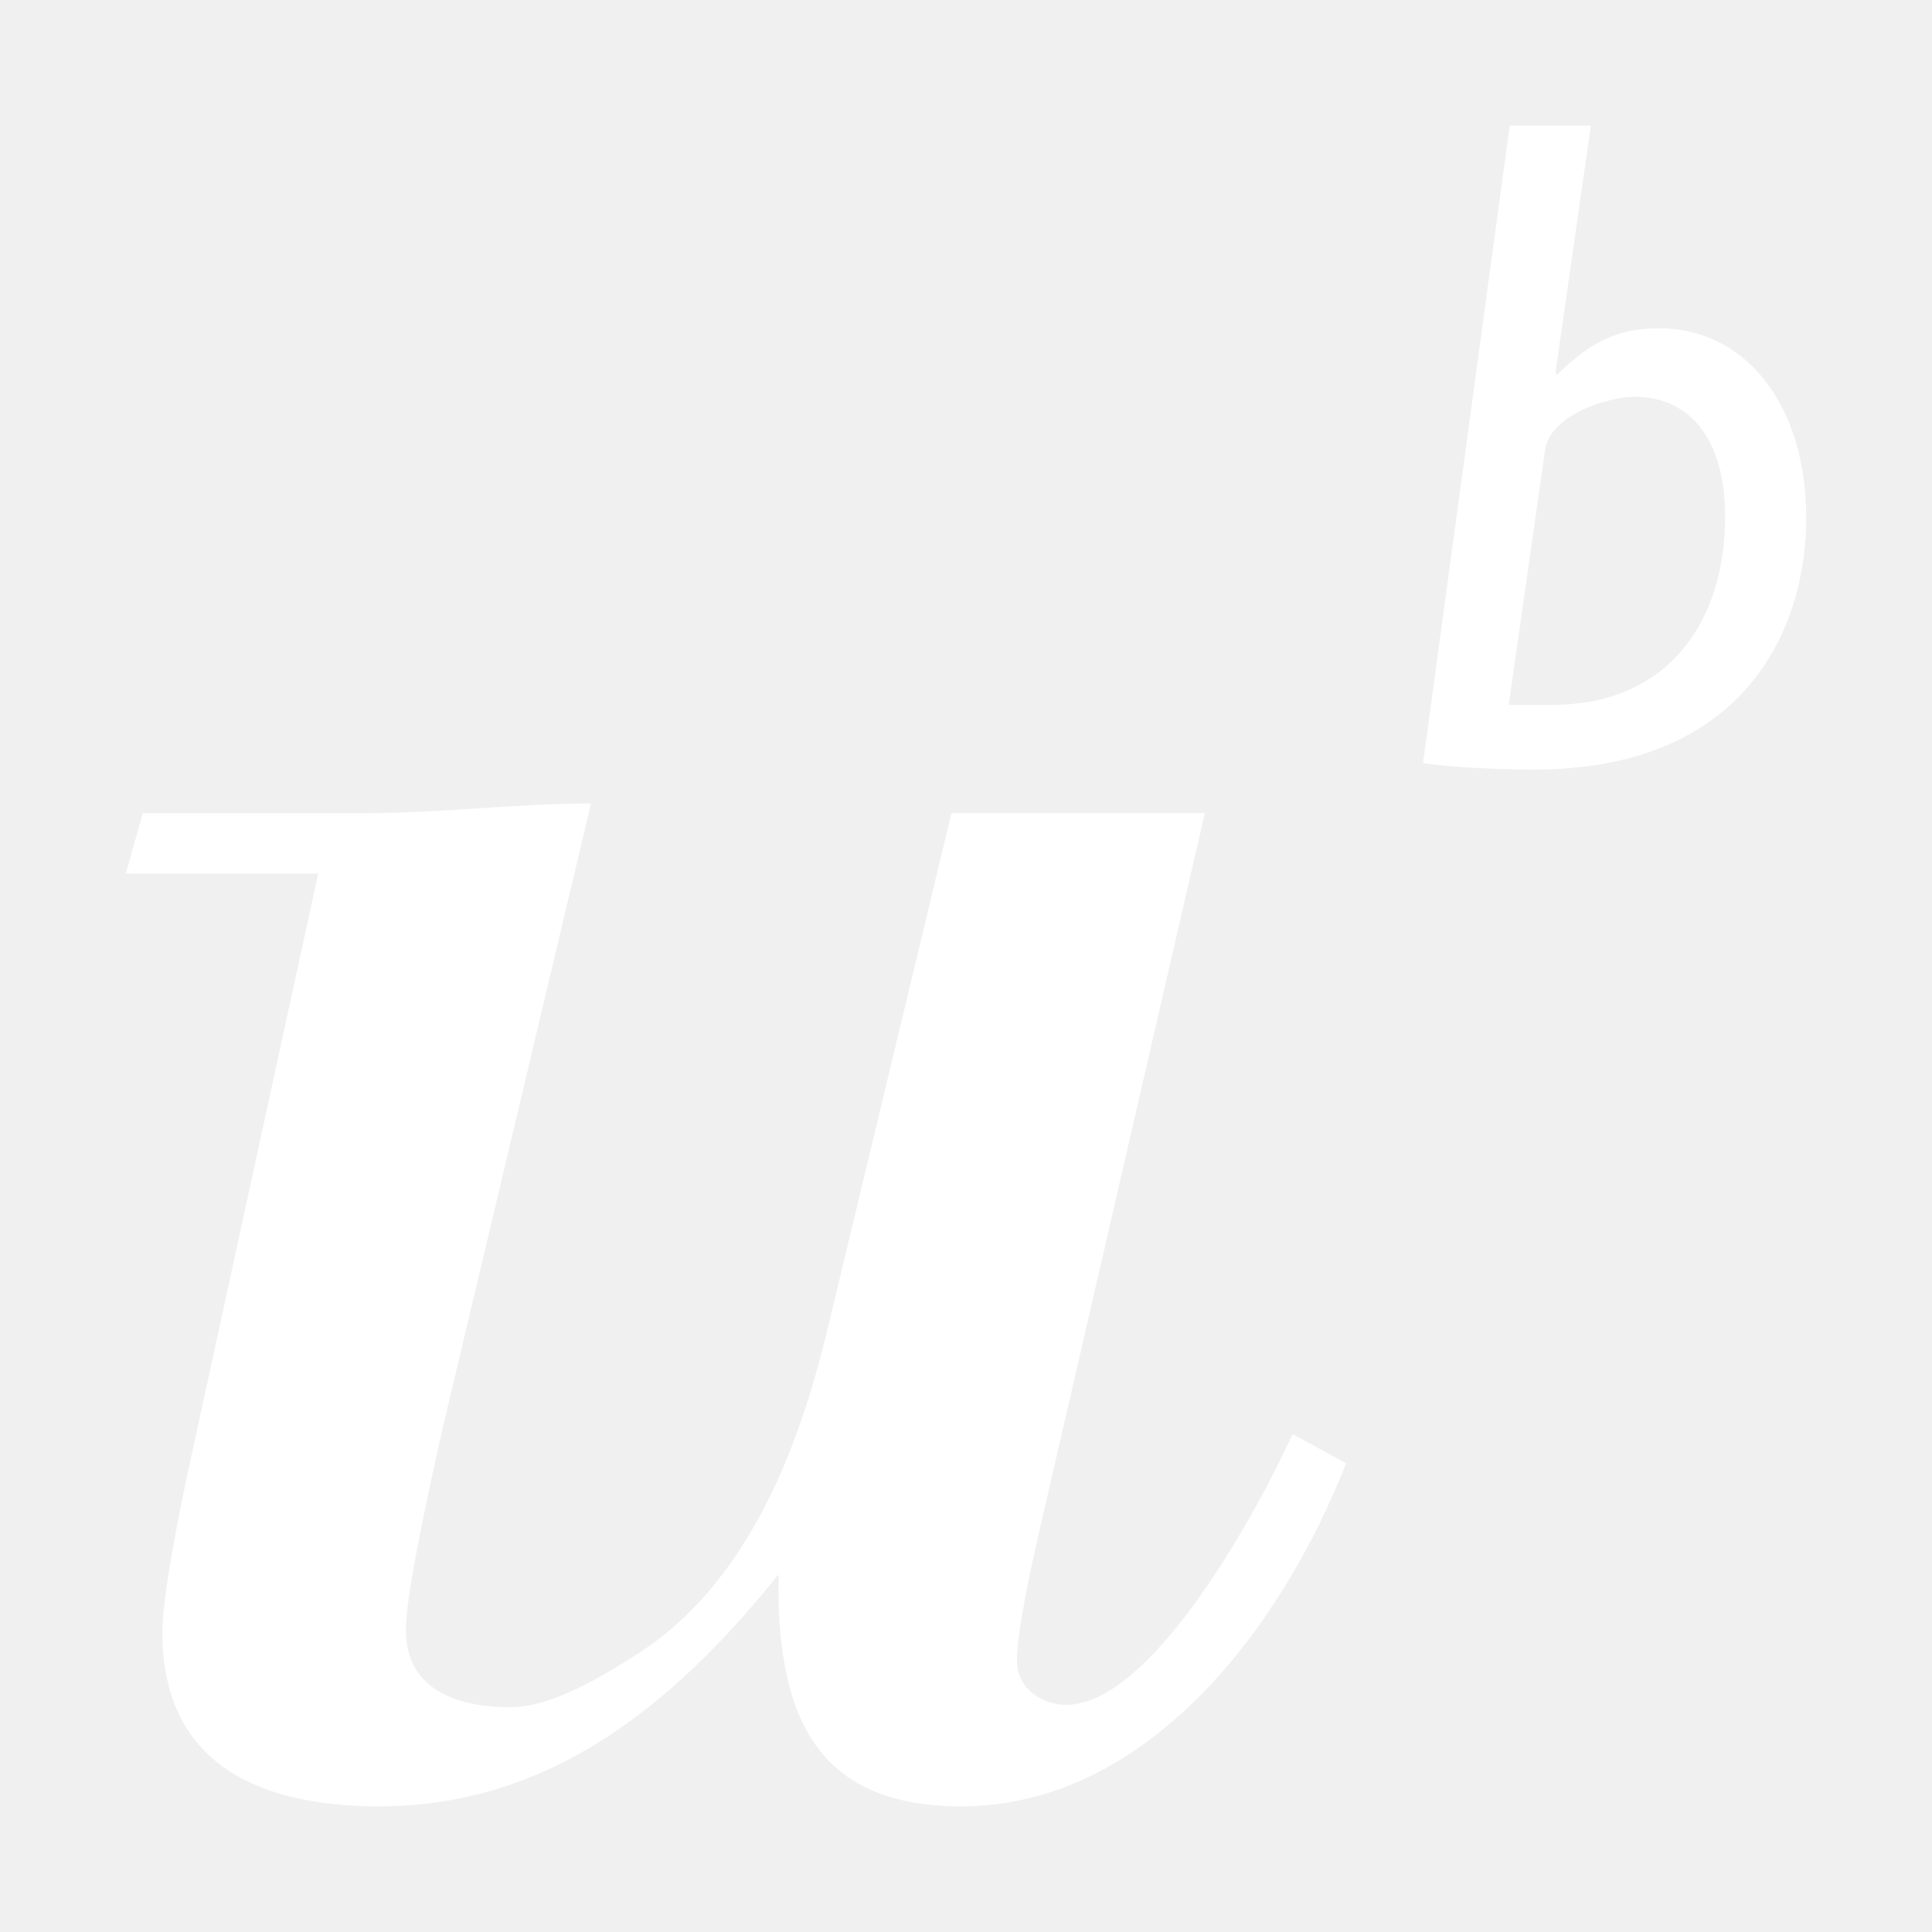
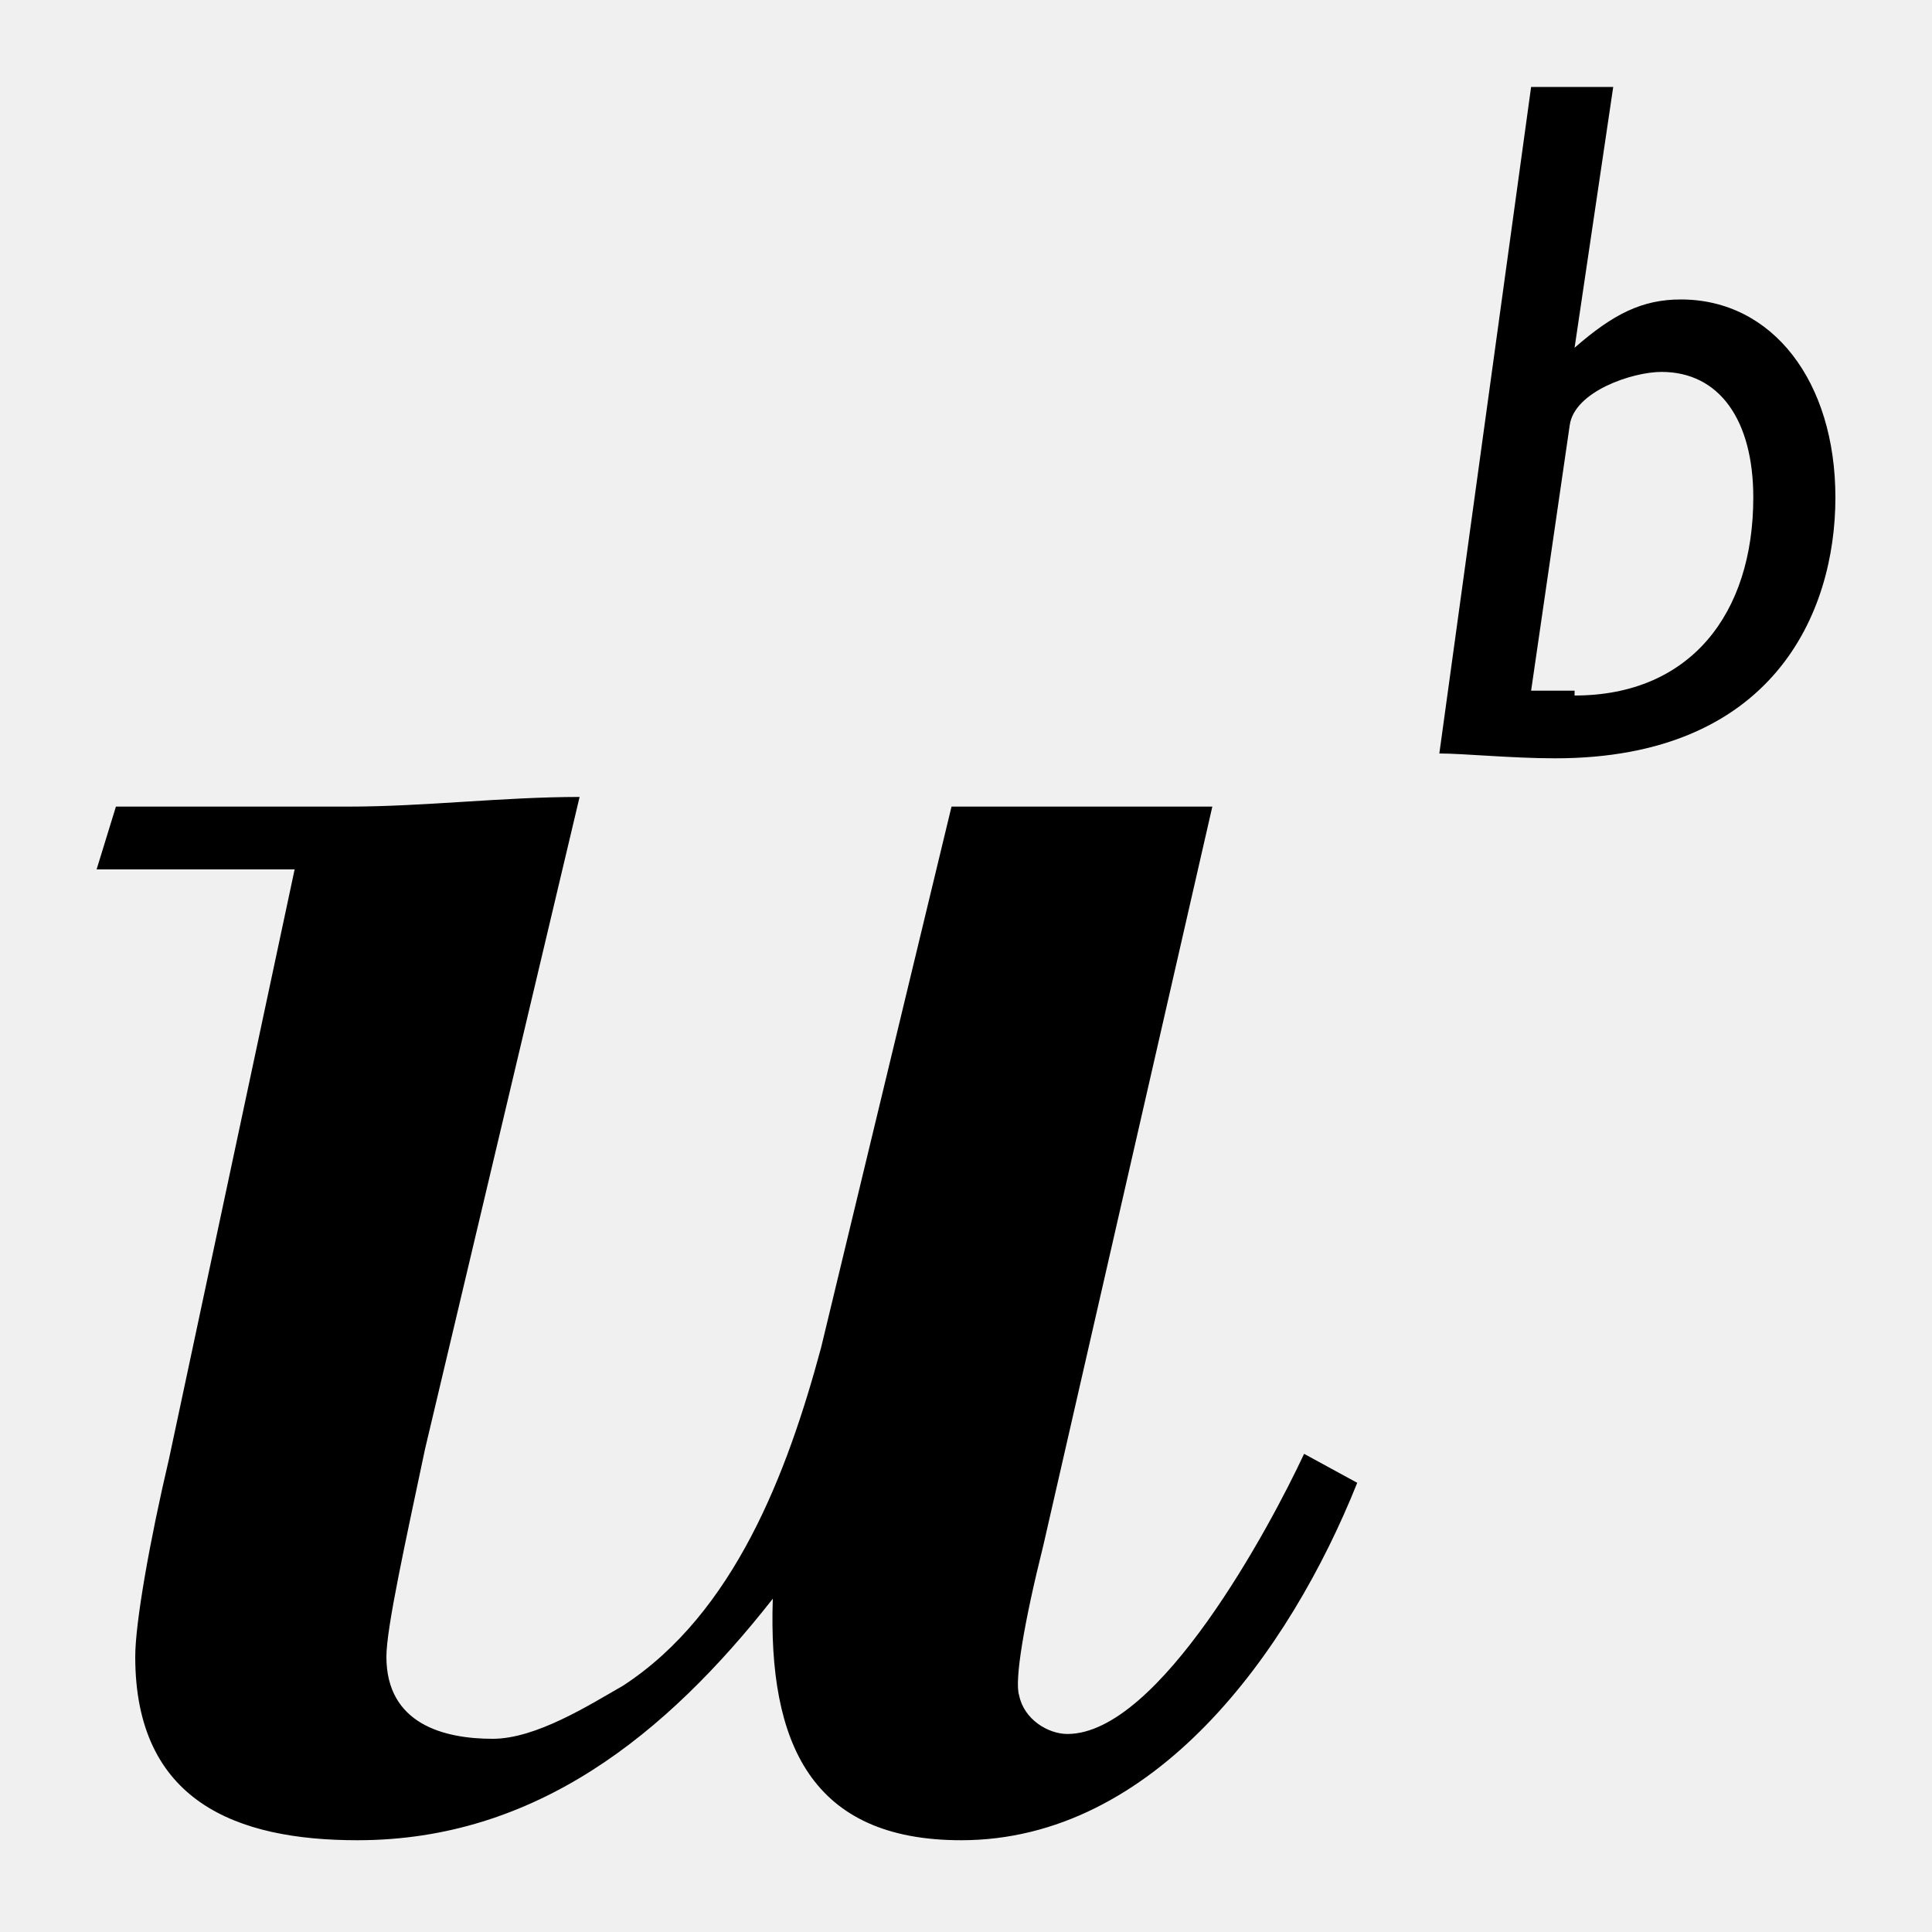
- <svg xmlns="http://www.w3.org/2000/svg" version="1.1" id="Ebene_1" x="0px" y="0px" width="40px" height="40px" viewBox="22.75 23.089 40 40" enable-background="new 22.75 23.089 40 40" xml:space="preserve">
+ <svg xmlns="http://www.w3.org/2000/svg" version="1.1" id="Ebene_1" x="0px" y="0px" viewBox="0 0 40 40" style="enable-background:new 0 0 40 40;" xml:space="preserve">
  <g>
-     <path fill="#FFFFFF" d="M31.909,52.681c-0.403,1.801-0.756,3.502-0.756,4.154c0,1.299,1.16,1.6,2.168,1.6   c0.858,0,1.917-0.65,2.623-1.1c2.27-1.453,3.329-4.203,3.934-6.705l2.572-10.708h5.245l-3.379,14.661   c-0.352,1.5-0.555,2.65-0.504,3.002c0.051,0.5,0.555,0.801,1.009,0.801c1.815,0,4.034-4.154,4.69-5.605l1.109,0.602   c-1.311,3.352-4.084,7.104-7.968,7.104c-3.026,0-3.833-1.9-3.783-4.803c-2.168,2.703-4.74,4.803-8.27,4.803   c-2.37,0-4.488-0.799-4.488-3.602c0-0.701,0.302-2.301,0.656-3.902l2.571-11.808h-3.984l0.354-1.251h4.639   c1.563,0,3.077-0.2,4.64-0.2L31.909,52.681z" />
-     <path fill="#FFFFFF" d="M54.955,30.806l0.037,0.038c0.715-0.708,1.295-0.958,2.105-0.958c1.814,0,3.049,1.609,3.049,3.927   c0,2.298-1.273,5.209-5.637,5.209c-0.83,0-1.795-0.057-2.297-0.134l1.795-13.197h1.68L54.955,30.806z M54.896,37.682   c2.277,0,3.57-1.59,3.57-3.907c0-1.571-0.713-2.471-1.873-2.471c-0.539,0-1.736,0.364-1.852,1.092l-0.754,5.287H54.896z" />
+     <path d="M8.8,30C8.4,31.9,8,33.7,8,34.3c0,1.4,1.2,1.7,2.2,1.7c0.9,0,2-0.7,2.7-1.1c2.3-1.5,3.4-4.4,4.1-7l2.7-11.2h5.4L21.6,32   c-0.4,1.6-0.6,2.8-0.5,3.1c0.1,0.5,0.6,0.8,1,0.8c1.9,0,4.2-4.3,4.9-5.8l1.1,0.6c-1.4,3.5-4.2,7.4-8.2,7.4c-3.1,0-4-2-3.9-5   c-2.2,2.8-4.9,5-8.6,5c-2.5,0-4.6-0.8-4.6-3.8c0-0.7,0.3-2.4,0.7-4.1L6.1,18H2l0.4-1.3h4.8c1.6,0,3.2-0.2,4.8-0.2L8.8,30z" />
+     <path d="M32.6,7.2L32.6,7.2c0.8-0.7,1.4-1,2.2-1c1.9,0,3.2,1.7,3.2,4.1c0,2.4-1.3,5.4-5.8,5.4c-0.9,0-1.9-0.1-2.4-0.1l1.9-13.8h1.7   L32.6,7.2z M32.6,14.4c2.4,0,3.7-1.7,3.7-4.1c0-1.6-0.7-2.6-1.9-2.6c-0.6,0-1.8,0.4-1.9,1.1l-0.8,5.5H32.6z" />
  </g>
</svg>
